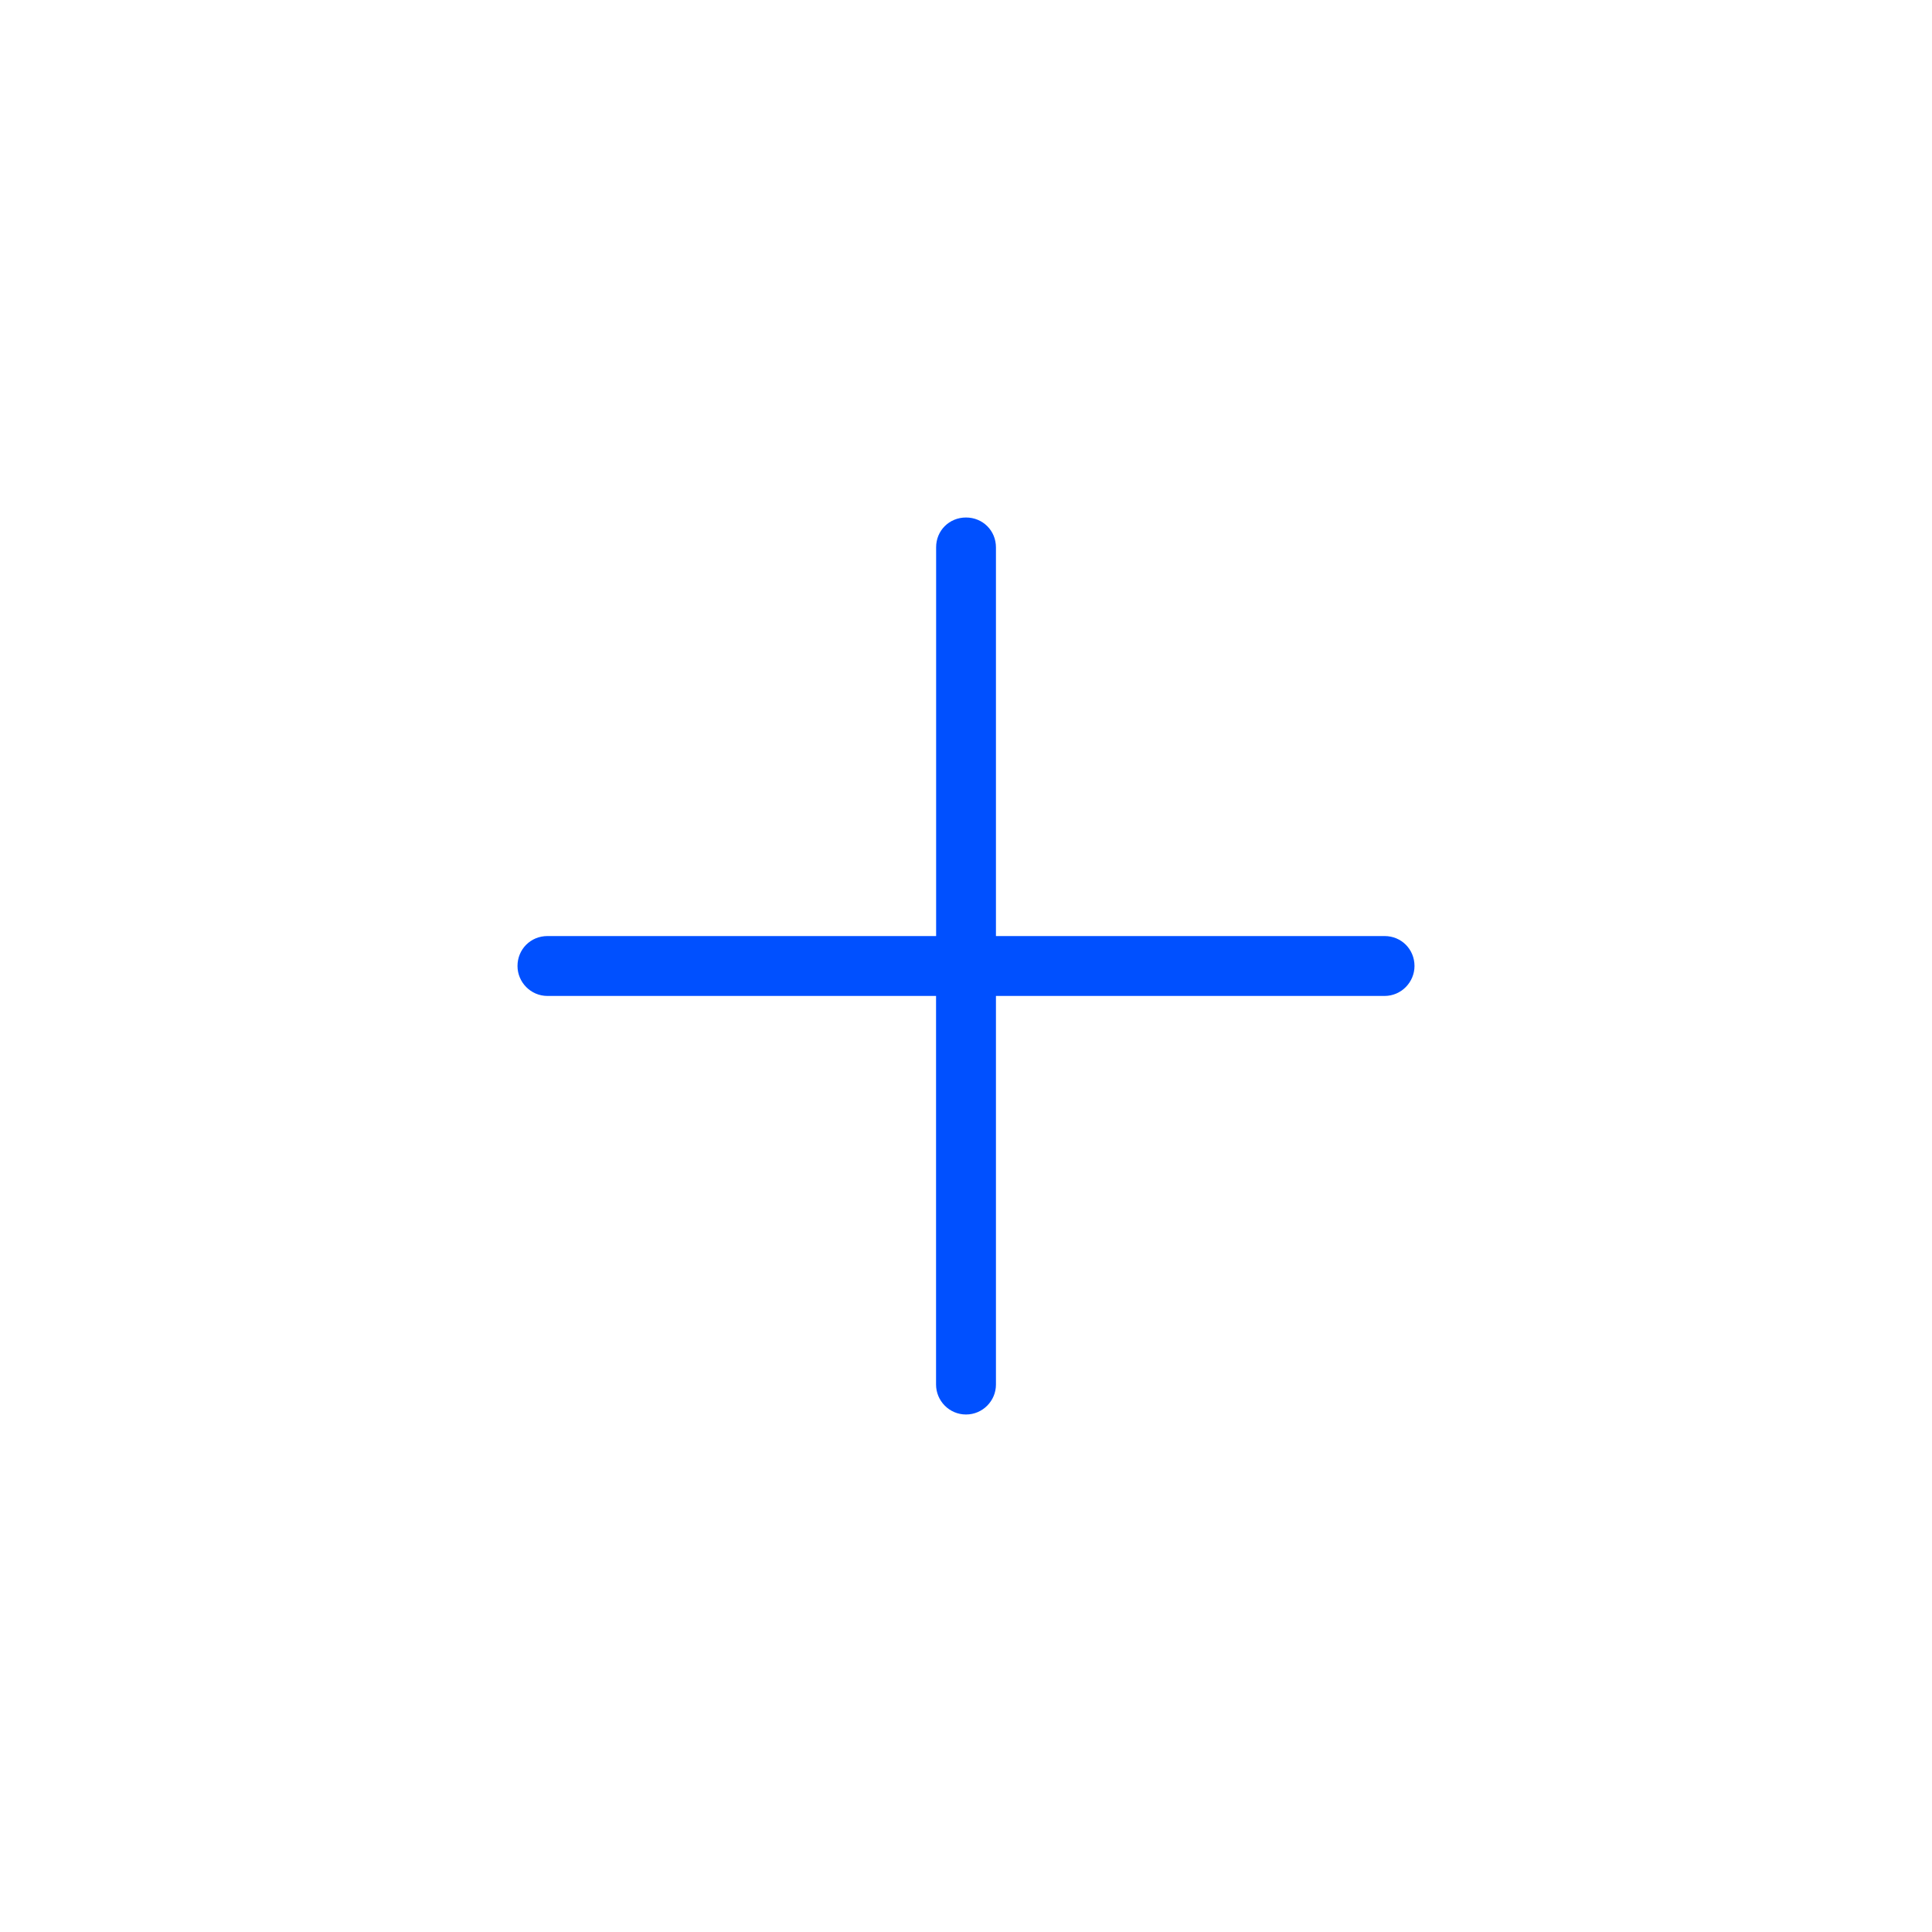
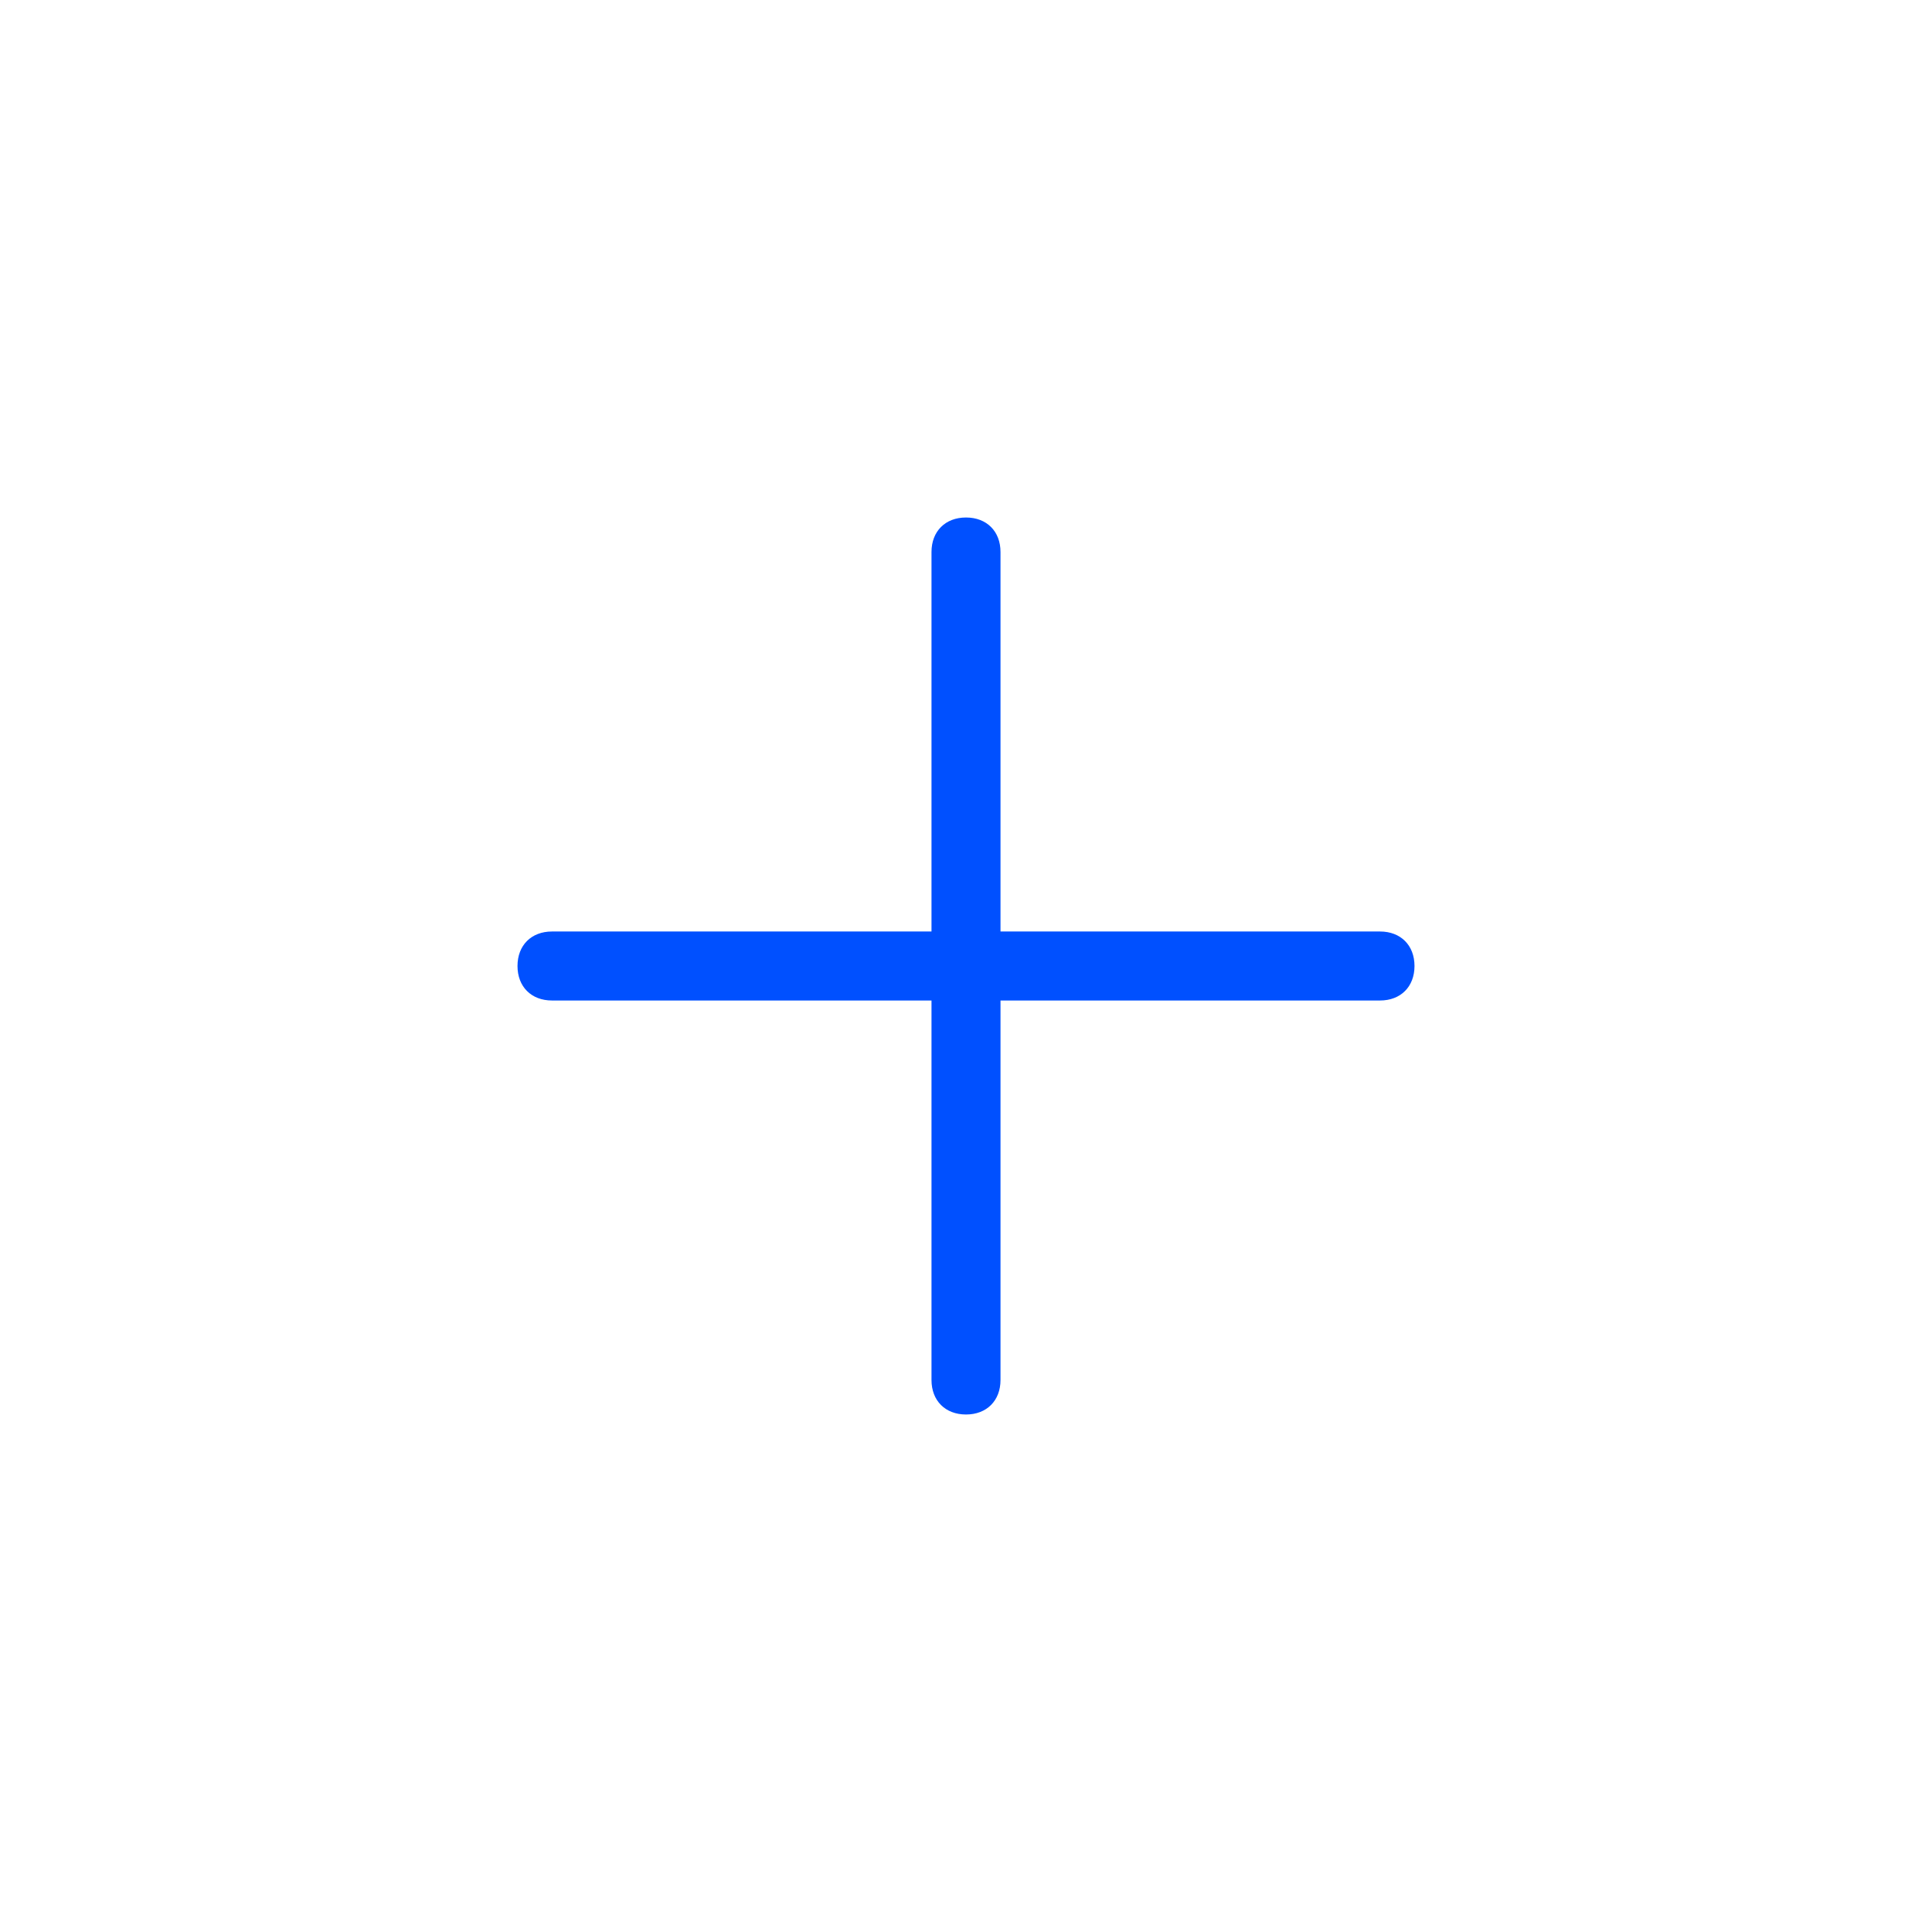
- <svg xmlns="http://www.w3.org/2000/svg" version="1.1" x="0px" y="0px" width="28px" height="28px" viewBox="-7.5 -7.5 28 28" style="enable-background:new -7.5 -7.5 28 28;" xml:space="preserve">
-   <defs>
- </defs>
-   <path style="fill:#0050FF;" d="M13,6.5c0,0.233-0.19,0.434-0.434,0.434H6.934v5.633  C6.934,12.801,6.743,13,6.5,13s-0.434-0.199-0.434-0.434V6.934H0.434  C0.19,6.934,0,6.733,0,6.5c0-0.242,0.19-0.434,0.434-0.434h5.633V0.433  C6.066,0.19,6.257,0,6.5,0s0.434,0.19,0.434,0.433v5.633h5.633  C12.81,6.066,13,6.258,13,6.5z" />
+ <svg xmlns="http://www.w3.org/2000/svg" version="1.1" id="레이어_1" x="0px" y="0px" width="28px" height="28px" viewBox="0 0 28 28" enable-background="new 0 0 28 28" xml:space="preserve">
+   <path fill="#0050FF" d="M20,13.5h-5.5V8c0-0.3-0.2-0.5-0.5-0.5S13.5,7.7,13.5,8v5.5H8c-0.3,0-0.5,0.2-0.5,0.5s0.2,0.5,0.5,0.5h5.5  V20c0,0.3,0.2,0.5,0.5,0.5s0.5-0.2,0.5-0.5v-5.5H20c0.3,0,0.5-0.2,0.5-0.5S20.3,13.5,20,13.5z" />
</svg>
